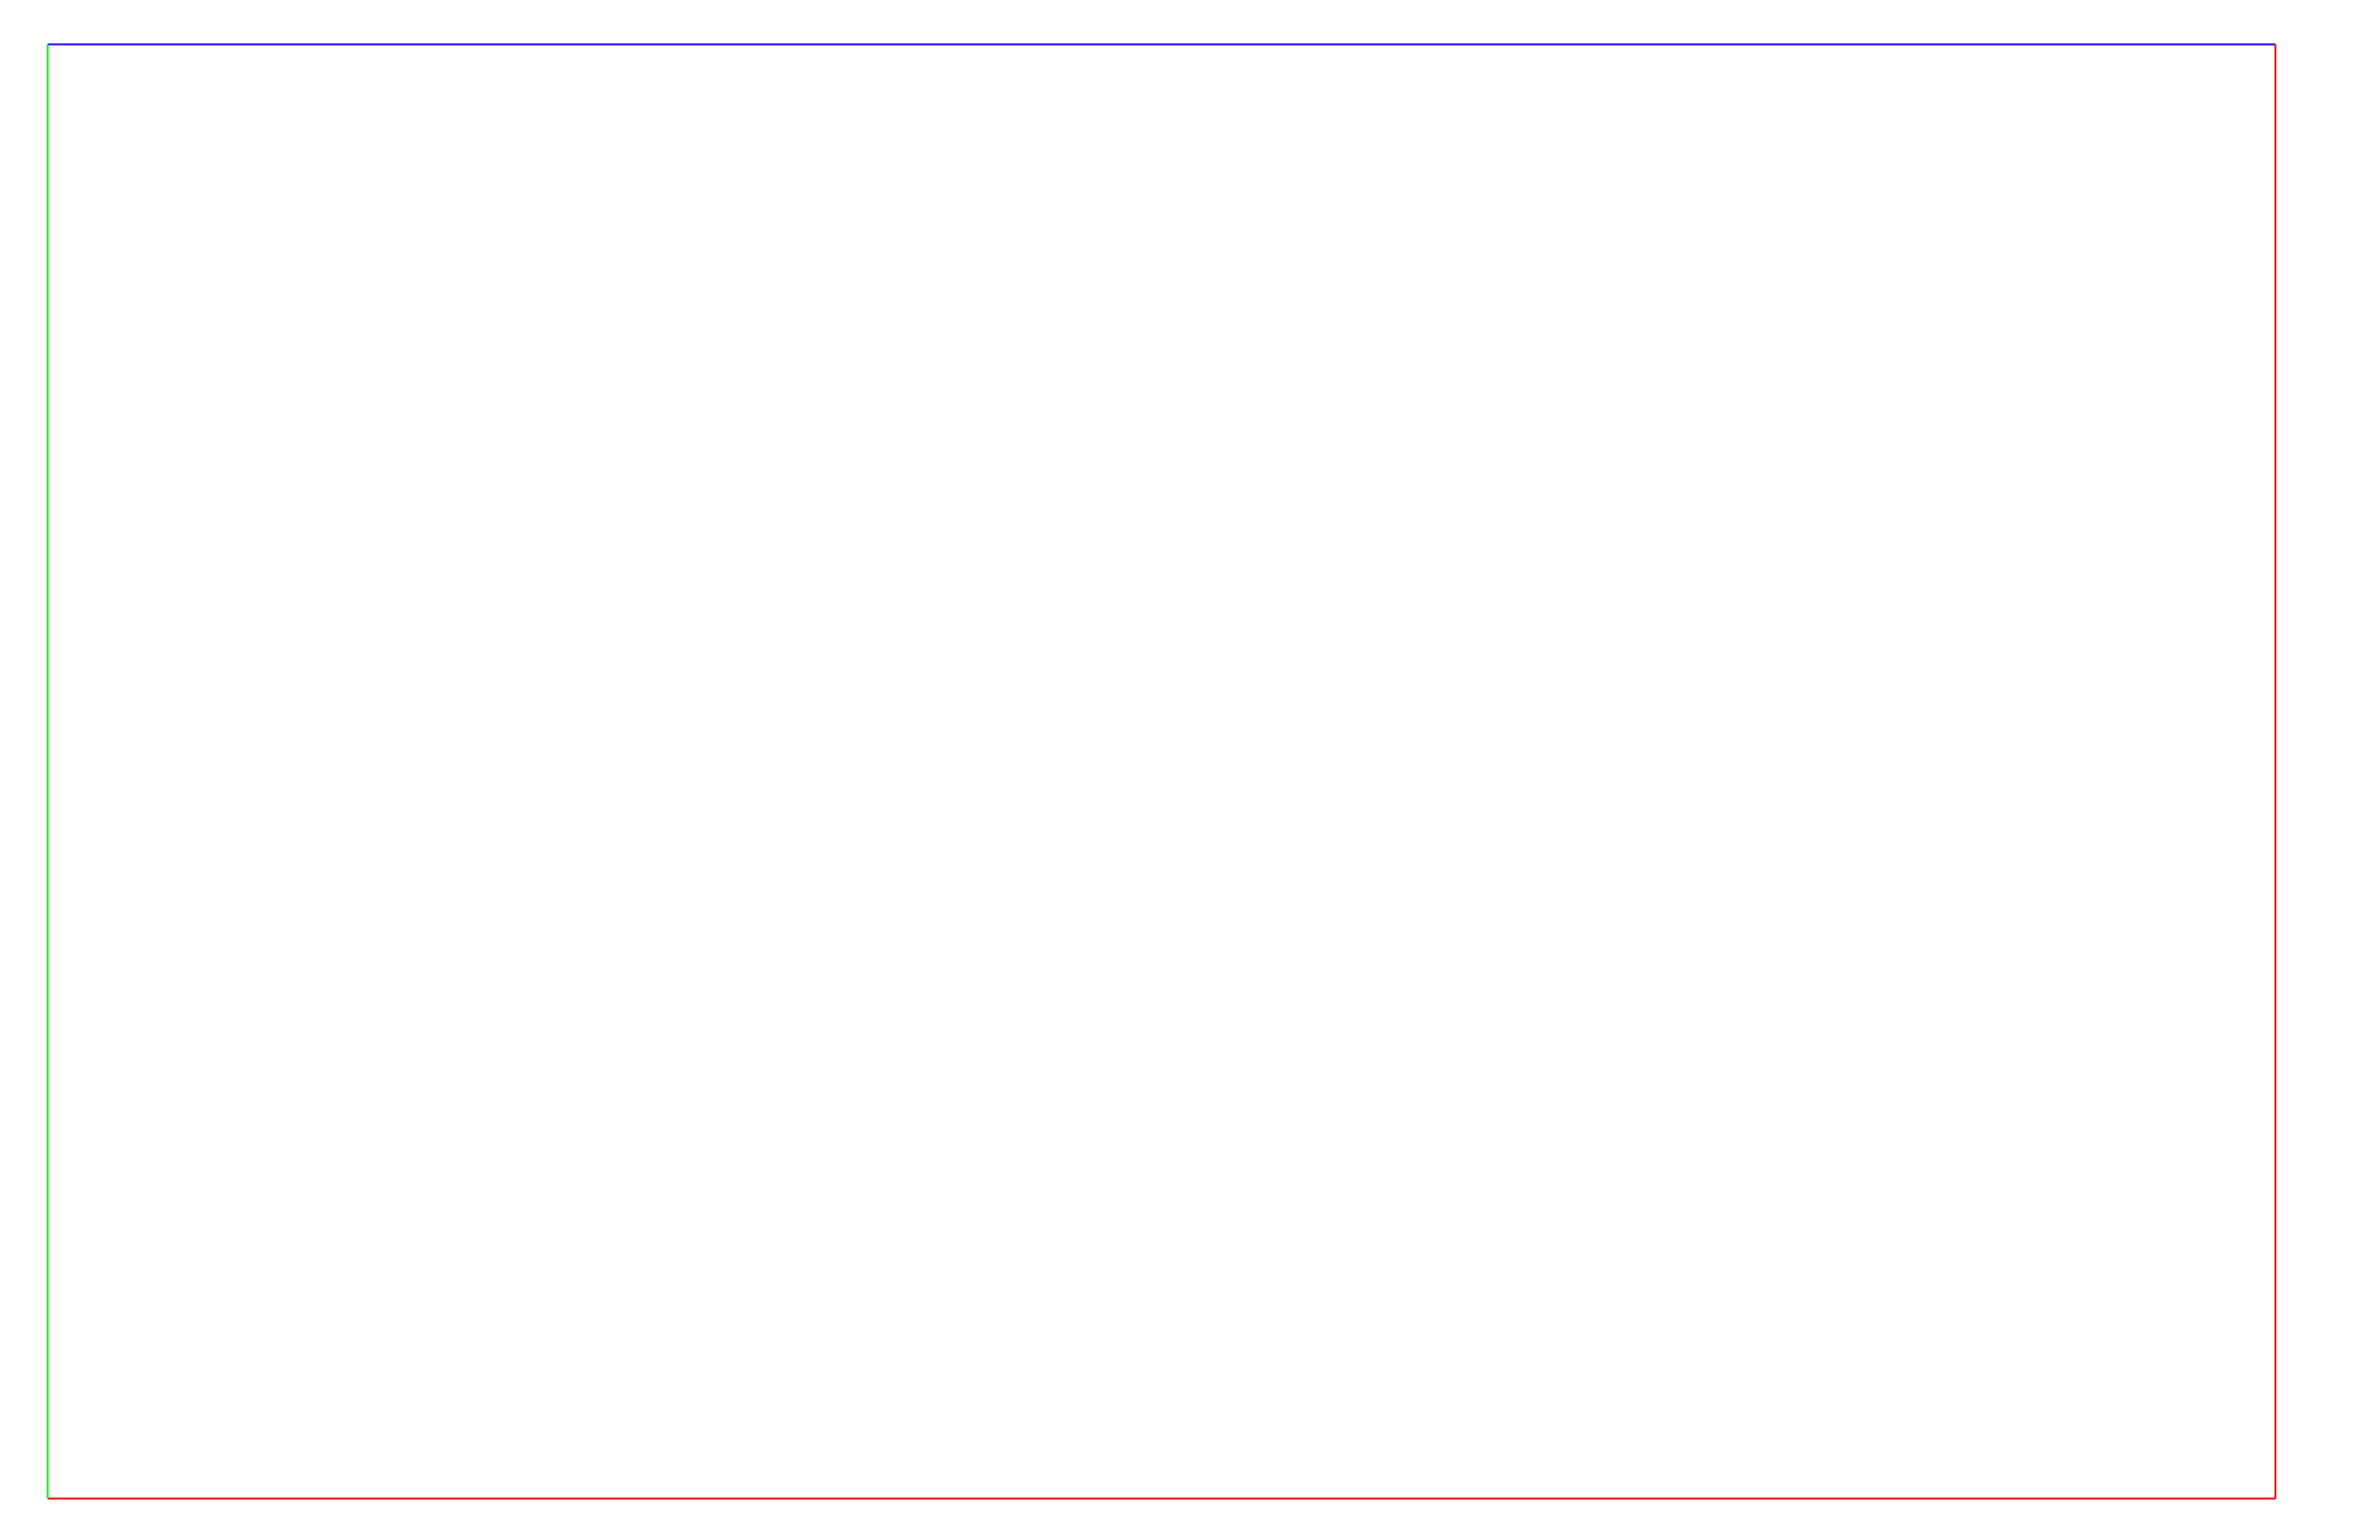
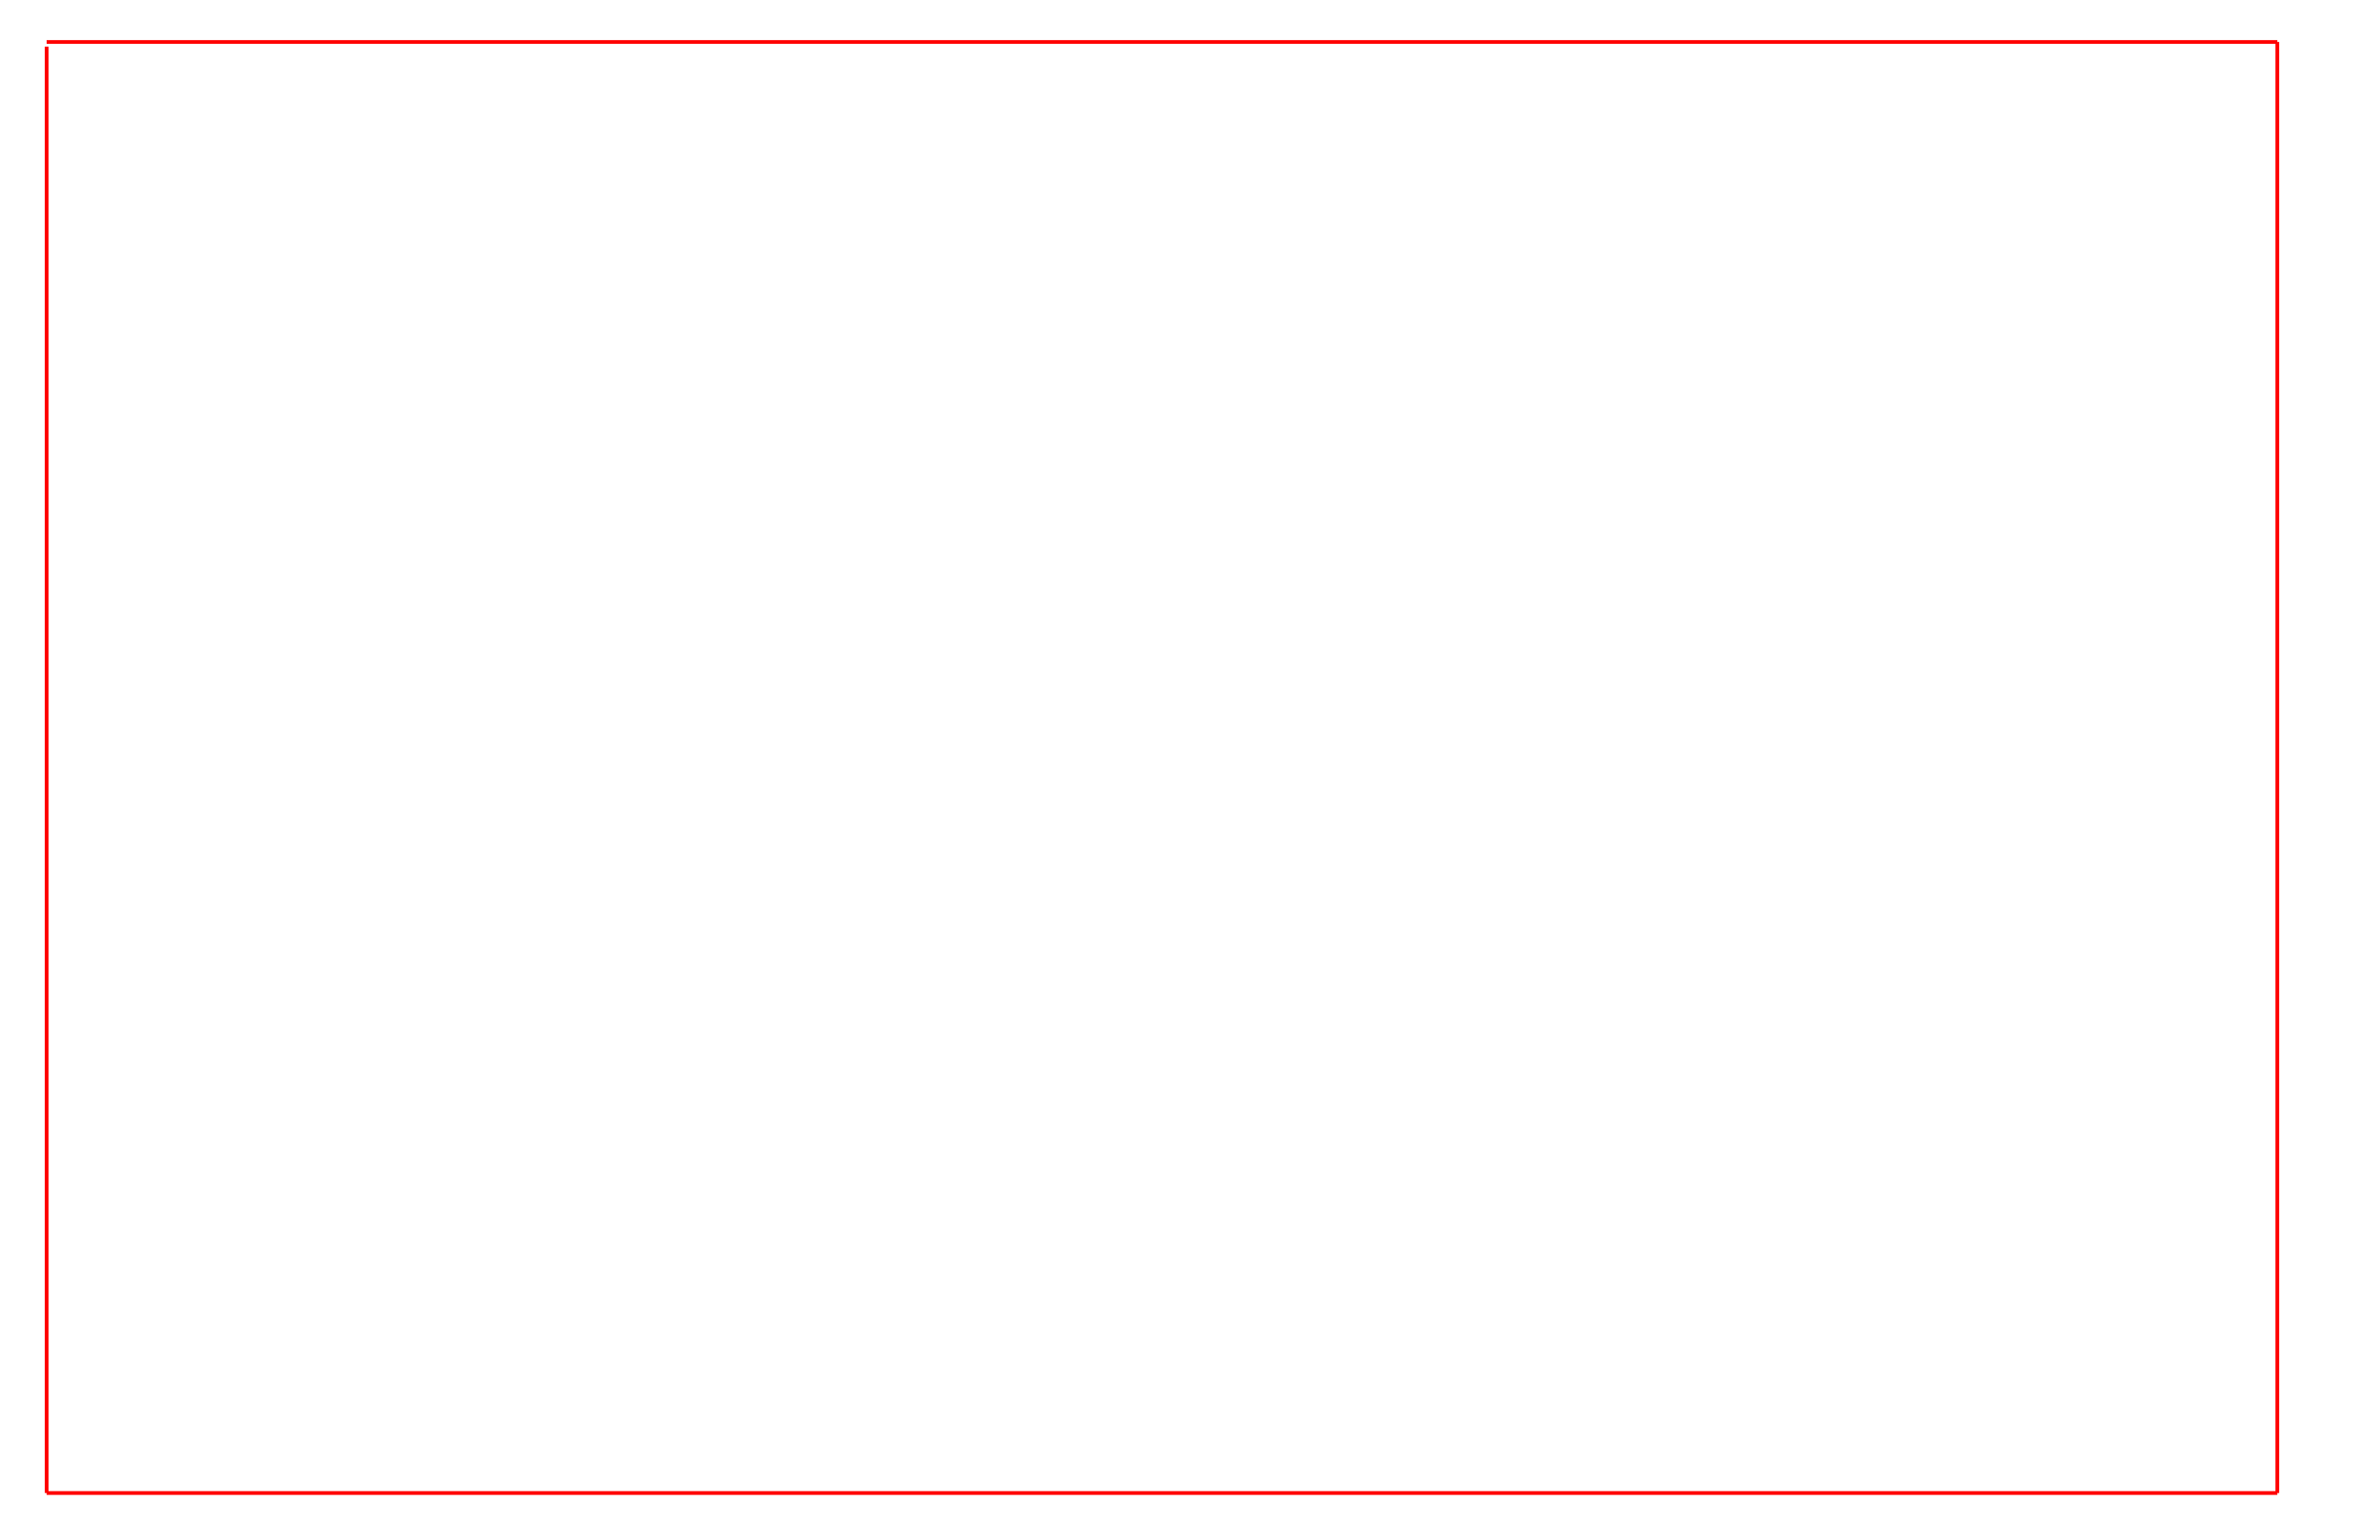
- <svg xmlns="http://www.w3.org/2000/svg" height="3300" width="5100">
-   <line x1="102" y1="95" x2="4876" y2="95" stroke="rgba(33,0,255,50)" stroke-width="4" />
-   <line x1="4876" y1="95" x2="4876" y2="3212" stroke="red" stroke-width="4" />
-   <line x1="102" y1="3212" x2="4876" y2="3212" stroke="red" stroke-width="4" />
-   <line x1="102" y1="95" x2="102" y2="3212" stroke="#00FF00" stroke-width="4" />
+ <svg xmlns="http://www.w3.org/2000/svg" height="1650" width="2550">
+   <line x1="50" y1="45" x2="2440" y2="45" stroke="red" stroke-width="4" />
+   <line x1="2440" y1="45" x2="2440" y2="1600" stroke="red" stroke-width="4" />
+   <line x1="50" y1="1600" x2="2440" y2="1600" stroke="red" stroke-width="4" />
+   <line x1="50" y1="50" x2="50" y2="1600" stroke="#FF0000" stroke-width="4" />
</svg>
